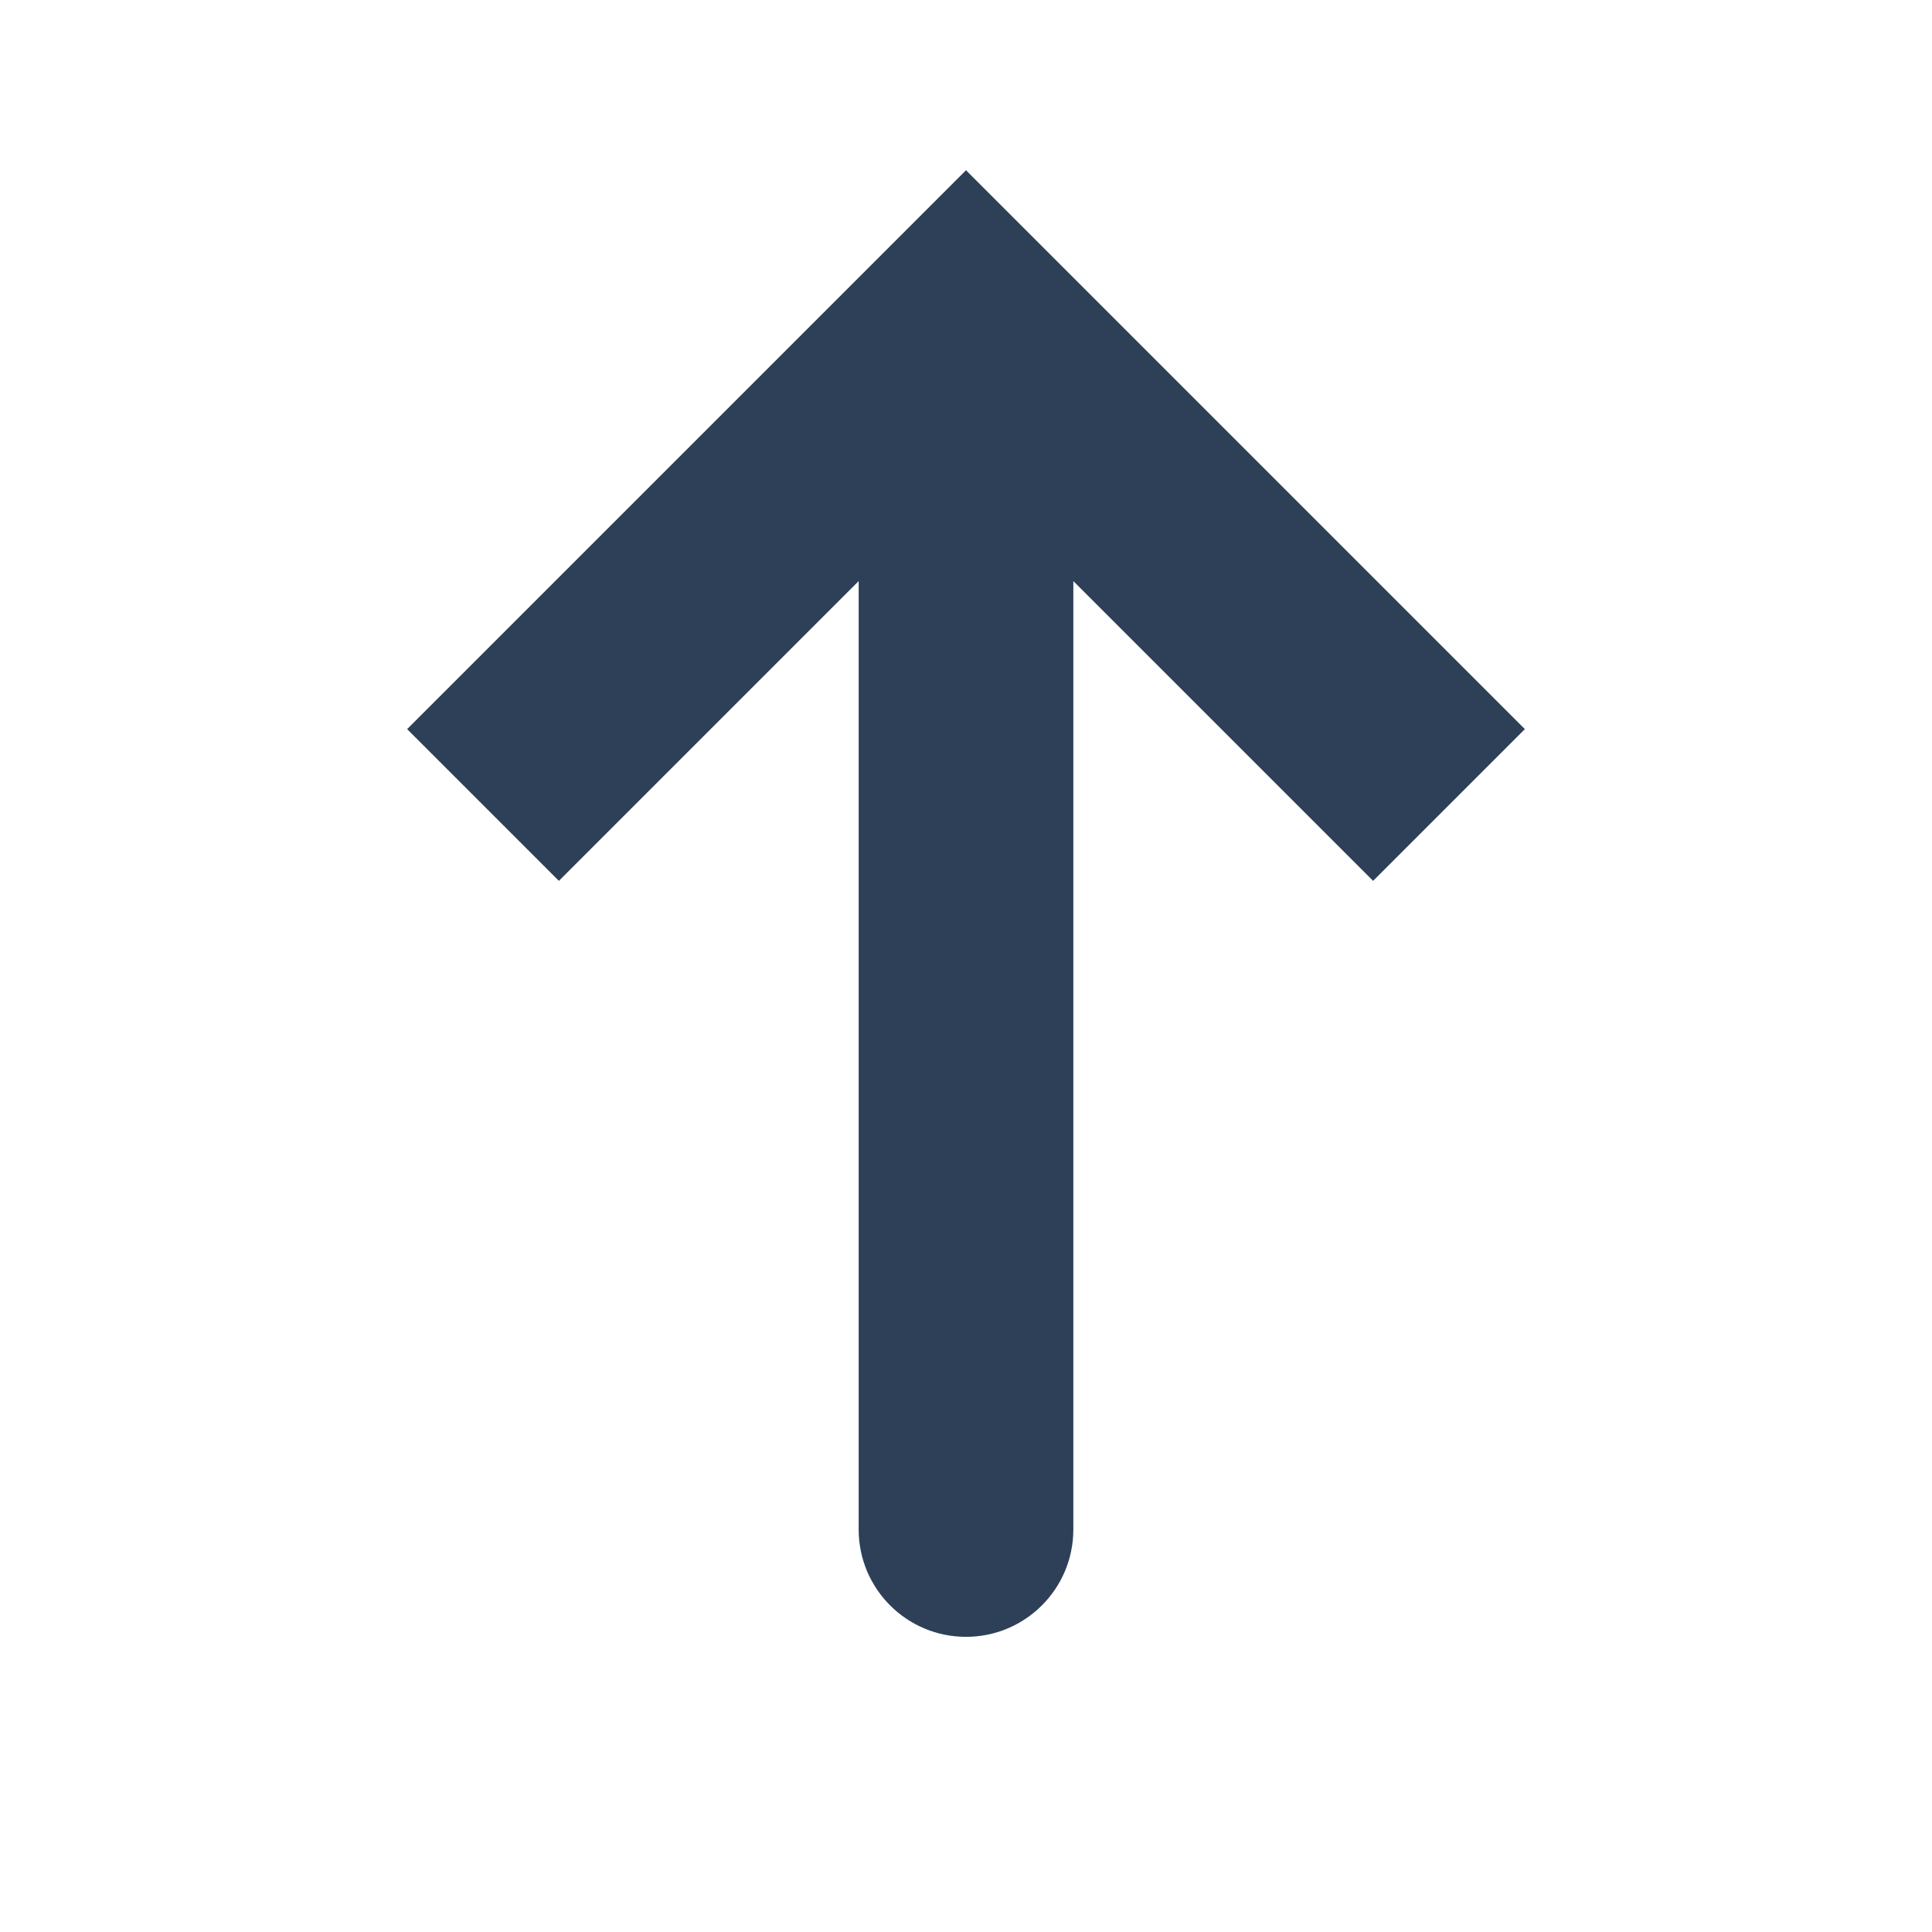
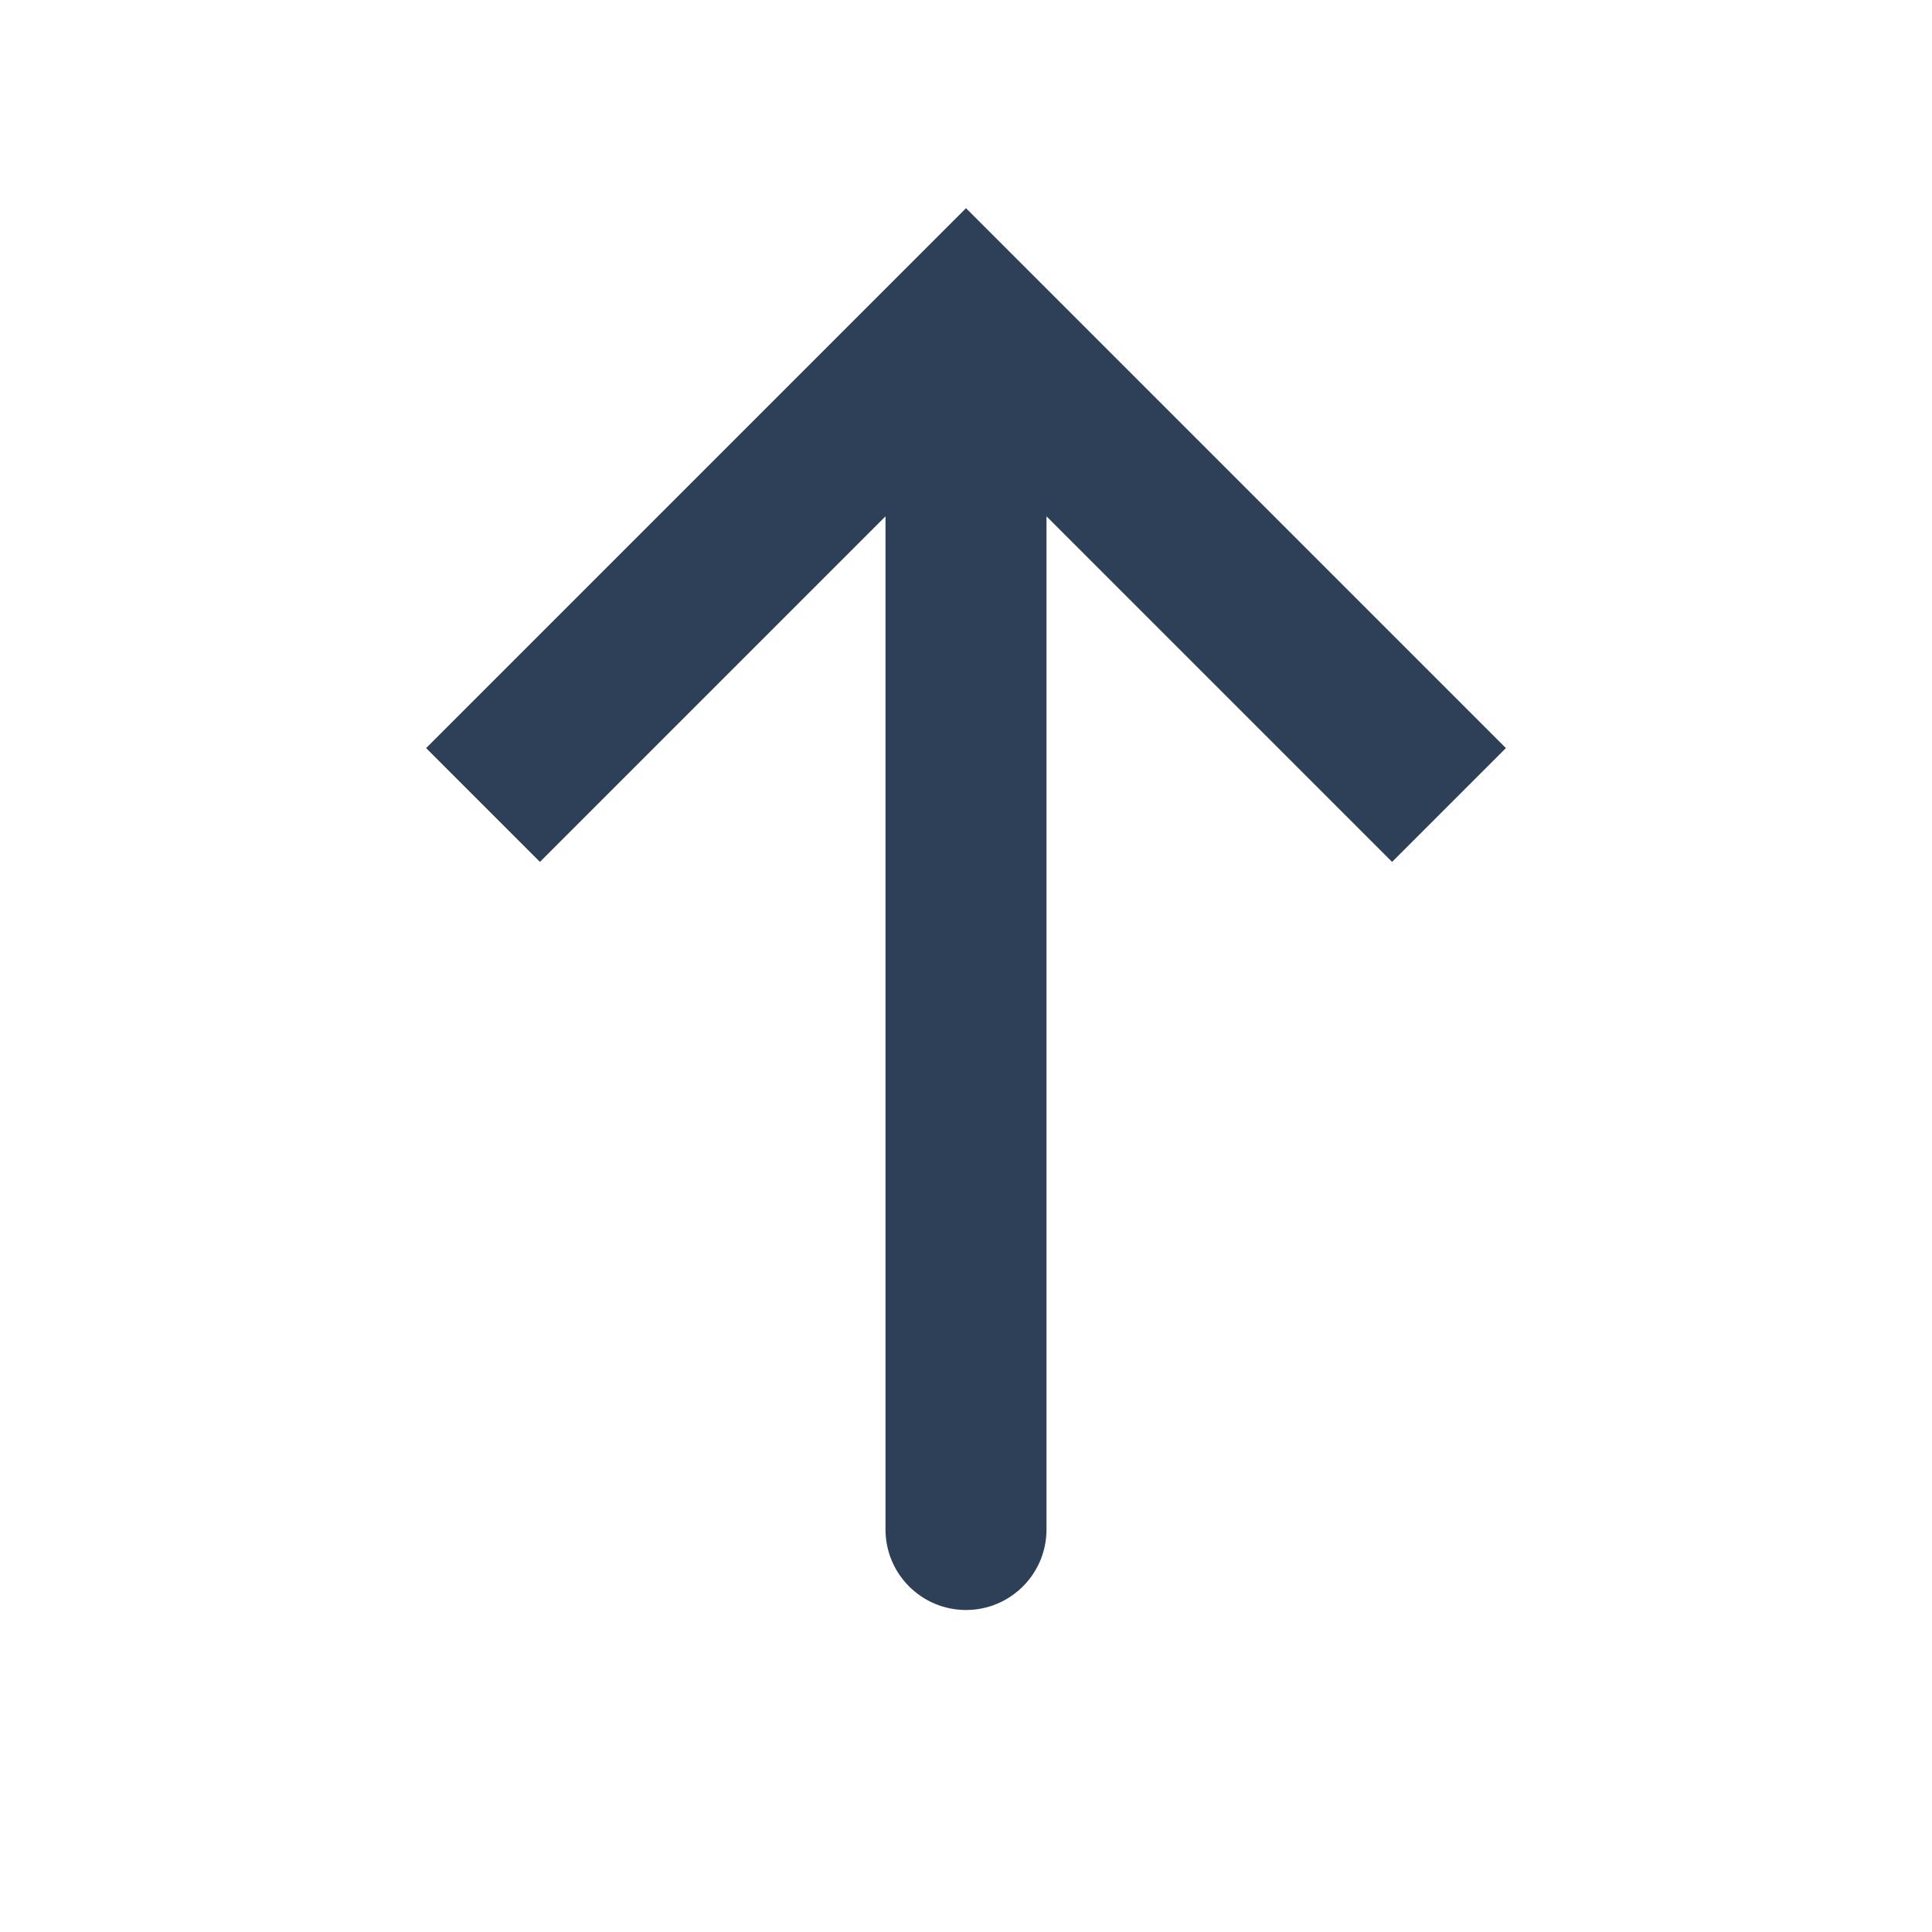
- <svg xmlns="http://www.w3.org/2000/svg" width="18" height="18" fill="none">
-   <path d="M9 3l-.707-.707L9 1.586l.707.707L9 3zm1 11.25a1 1 0 11-2 0h2zM3.793 6.793l4.5-4.5 1.414 1.414-4.5 4.5-1.414-1.414zm5.914-4.5l4.5 4.5-1.414 1.414-4.5-4.5 1.414-1.414zM10 3v11.25H8V3h2z" fill="#2E4057" />
+ <svg xmlns="http://www.w3.org/2000/svg" width="24" height="24" viewBox="0 0 24 24" fill="none">
+   <path d="M12 4L11.293 3.293L12 2.586L12.707 3.293L12 4ZM13 19C13 19.552 12.552 20 12 20C11.448 20 11 19.552 11 19L13 19ZM5.293 9.293L11.293 3.293L12.707 4.707L6.707 10.707L5.293 9.293ZM12.707 3.293L18.707 9.293L17.293 10.707L11.293 4.707L12.707 3.293ZM13 4L13 19L11 19L11 4L13 4Z" fill="#2E4057" />
</svg>
